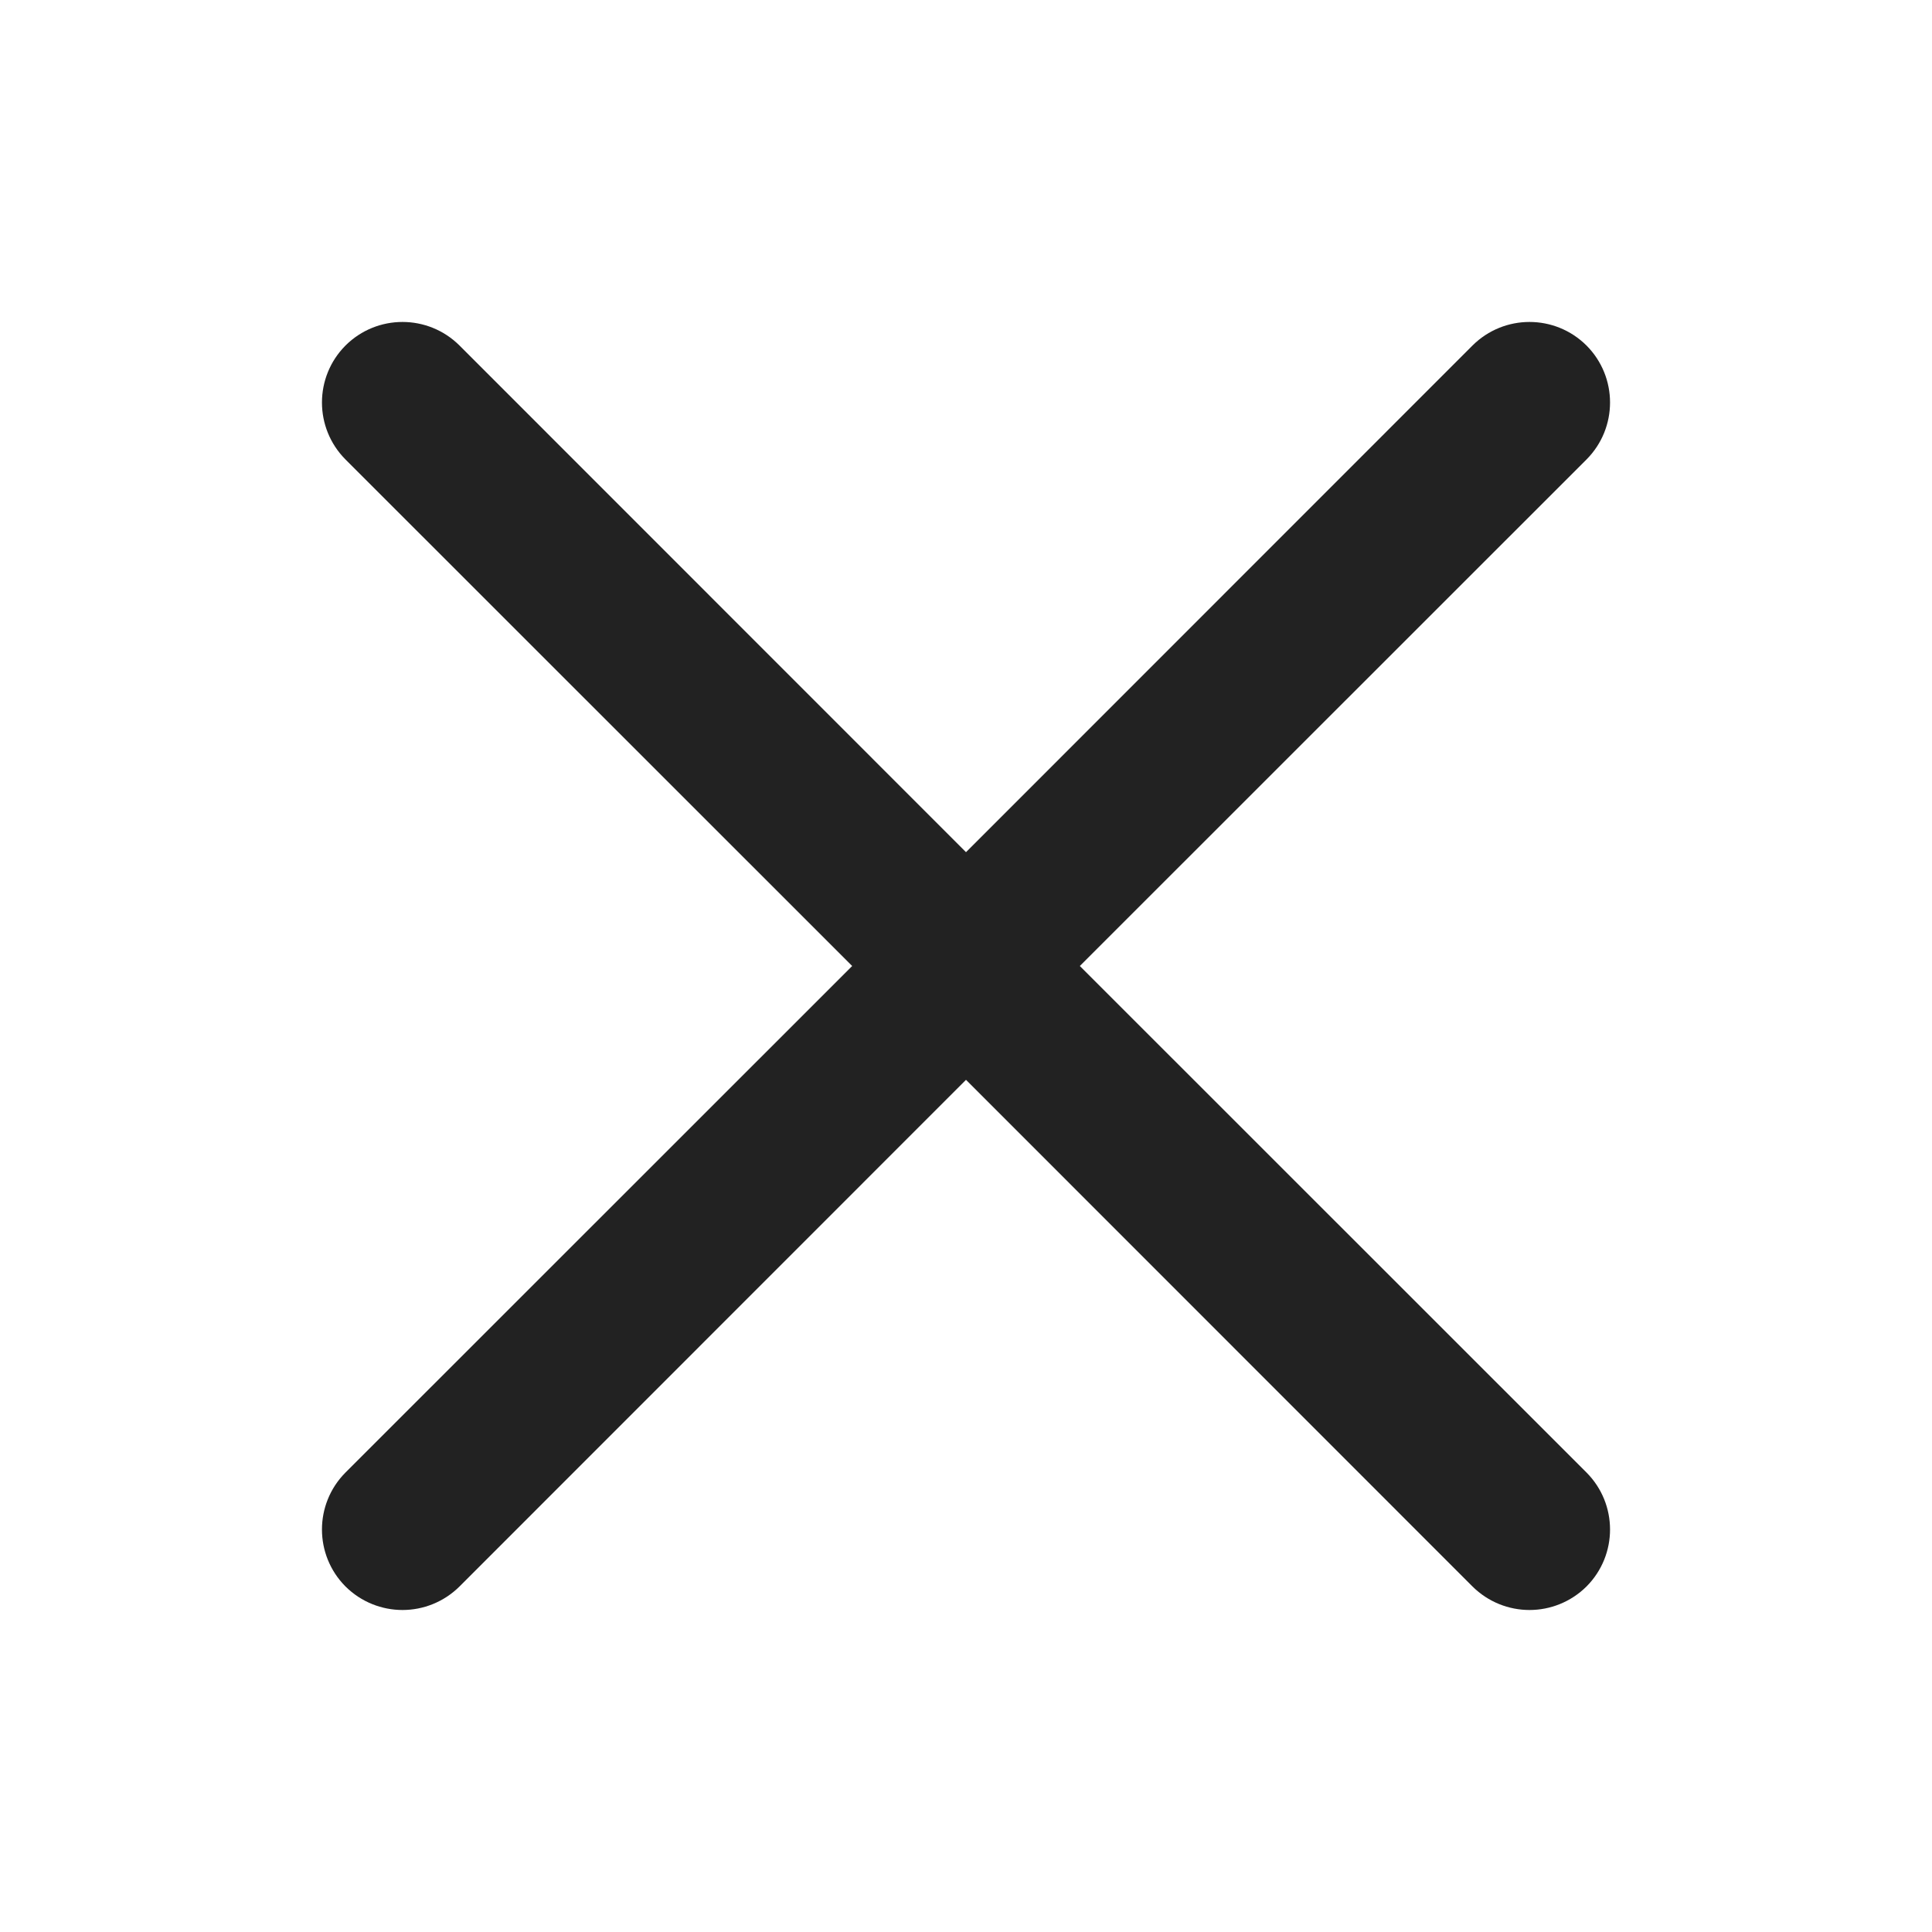
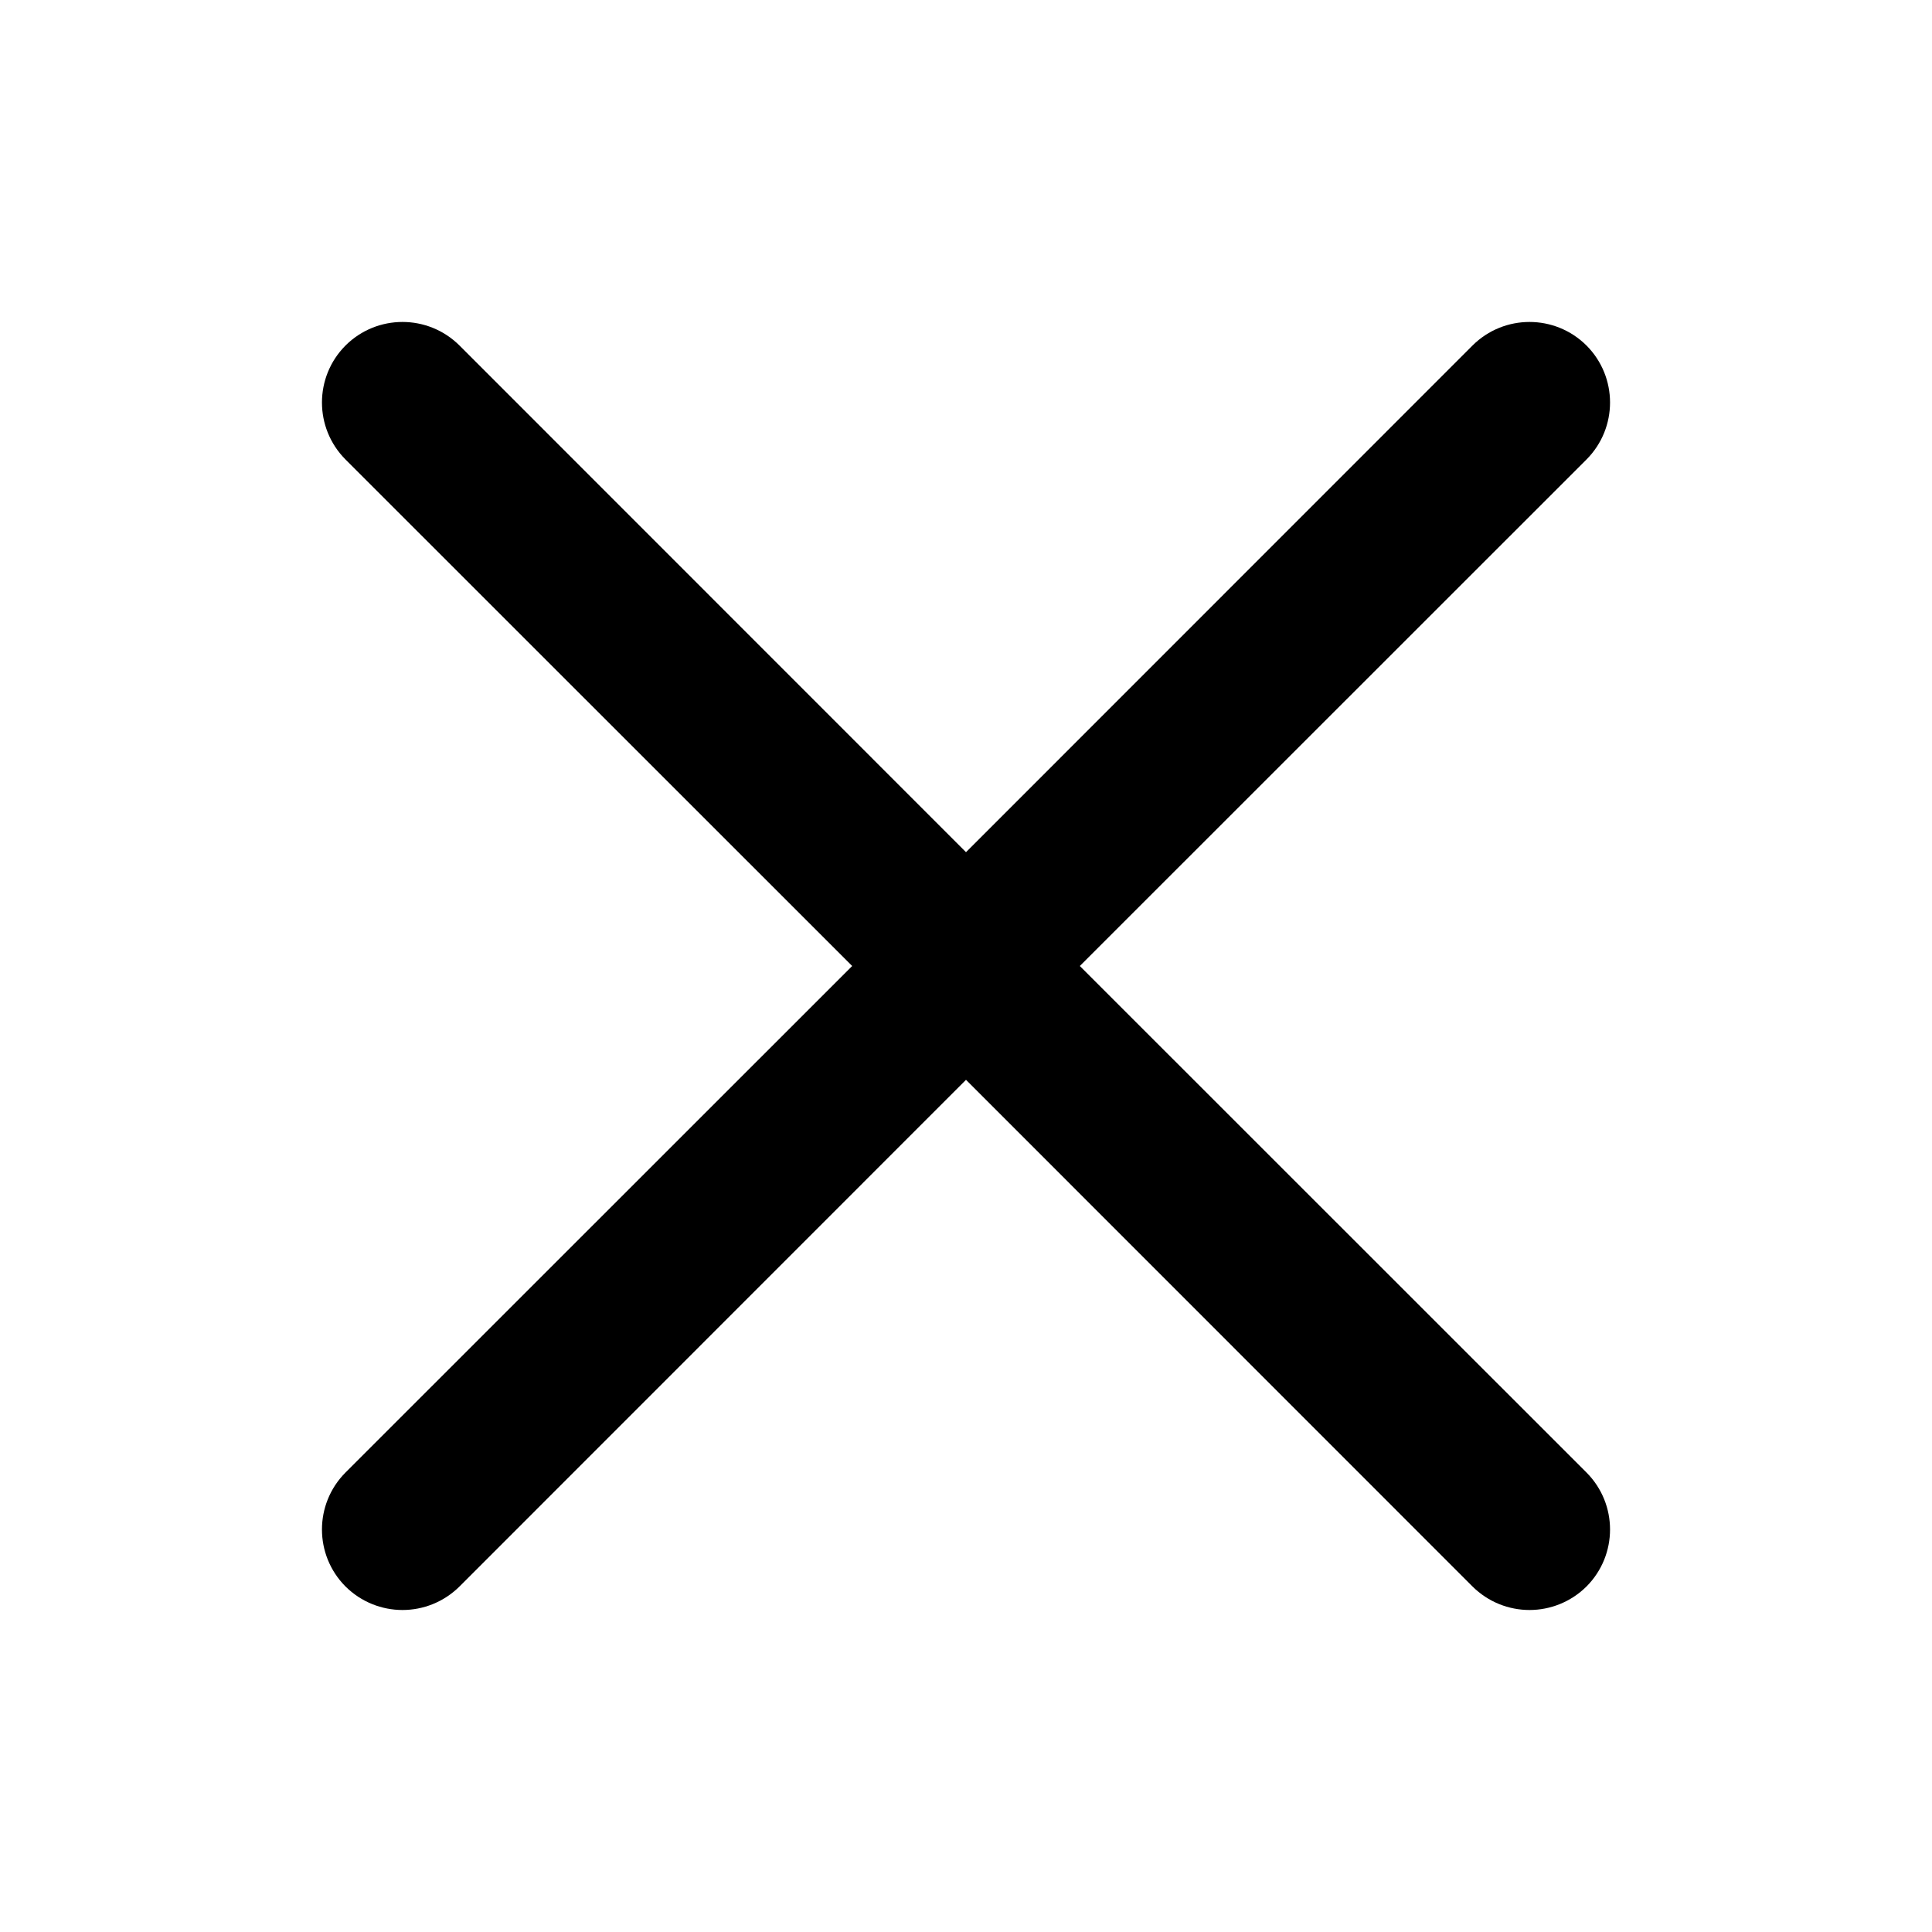
<svg xmlns="http://www.w3.org/2000/svg" width="12" height="12" viewBox="0 0 12 12">
-   <path d="M6.707 6L9.854 2.854C10.049 2.658 10.049 2.342 9.854 2.146C9.658 1.951 9.342 1.951 9.146 2.146L6 5.293L2.854 2.146C2.658 1.951 2.342 1.951 2.146 2.146C1.951 2.342 1.951 2.658 2.146 2.854L5.293 6L2.146 9.146C1.951 9.342 1.951 9.658 2.146 9.854C2.244 9.951 2.372 10 2.5 10C2.628 10 2.756 9.951 2.854 9.854L6 6.707L9.146 9.854C9.244 9.951 9.372 10 9.5 10C9.628 10 9.756 9.951 9.854 9.854C10.049 9.658 10.049 9.342 9.854 9.146L6.707 6Z" fill="#222222" />
+   <path d="M6.707 6L9.854 2.854C10.049 2.658 10.049 2.342 9.854 2.146C9.658 1.951 9.342 1.951 9.146 2.146L6 5.293L2.854 2.146C2.658 1.951 2.342 1.951 2.146 2.146C1.951 2.342 1.951 2.658 2.146 2.854L5.293 6L2.146 9.146C1.951 9.342 1.951 9.658 2.146 9.854C2.244 9.951 2.372 10 2.5 10C2.628 10 2.756 9.951 2.854 9.854L6 6.707L9.146 9.854C9.244 9.951 9.372 10 9.5 10C9.628 10 9.756 9.951 9.854 9.854C10.049 9.658 10.049 9.342 9.854 9.146L6.707 6Z" />
</svg>
